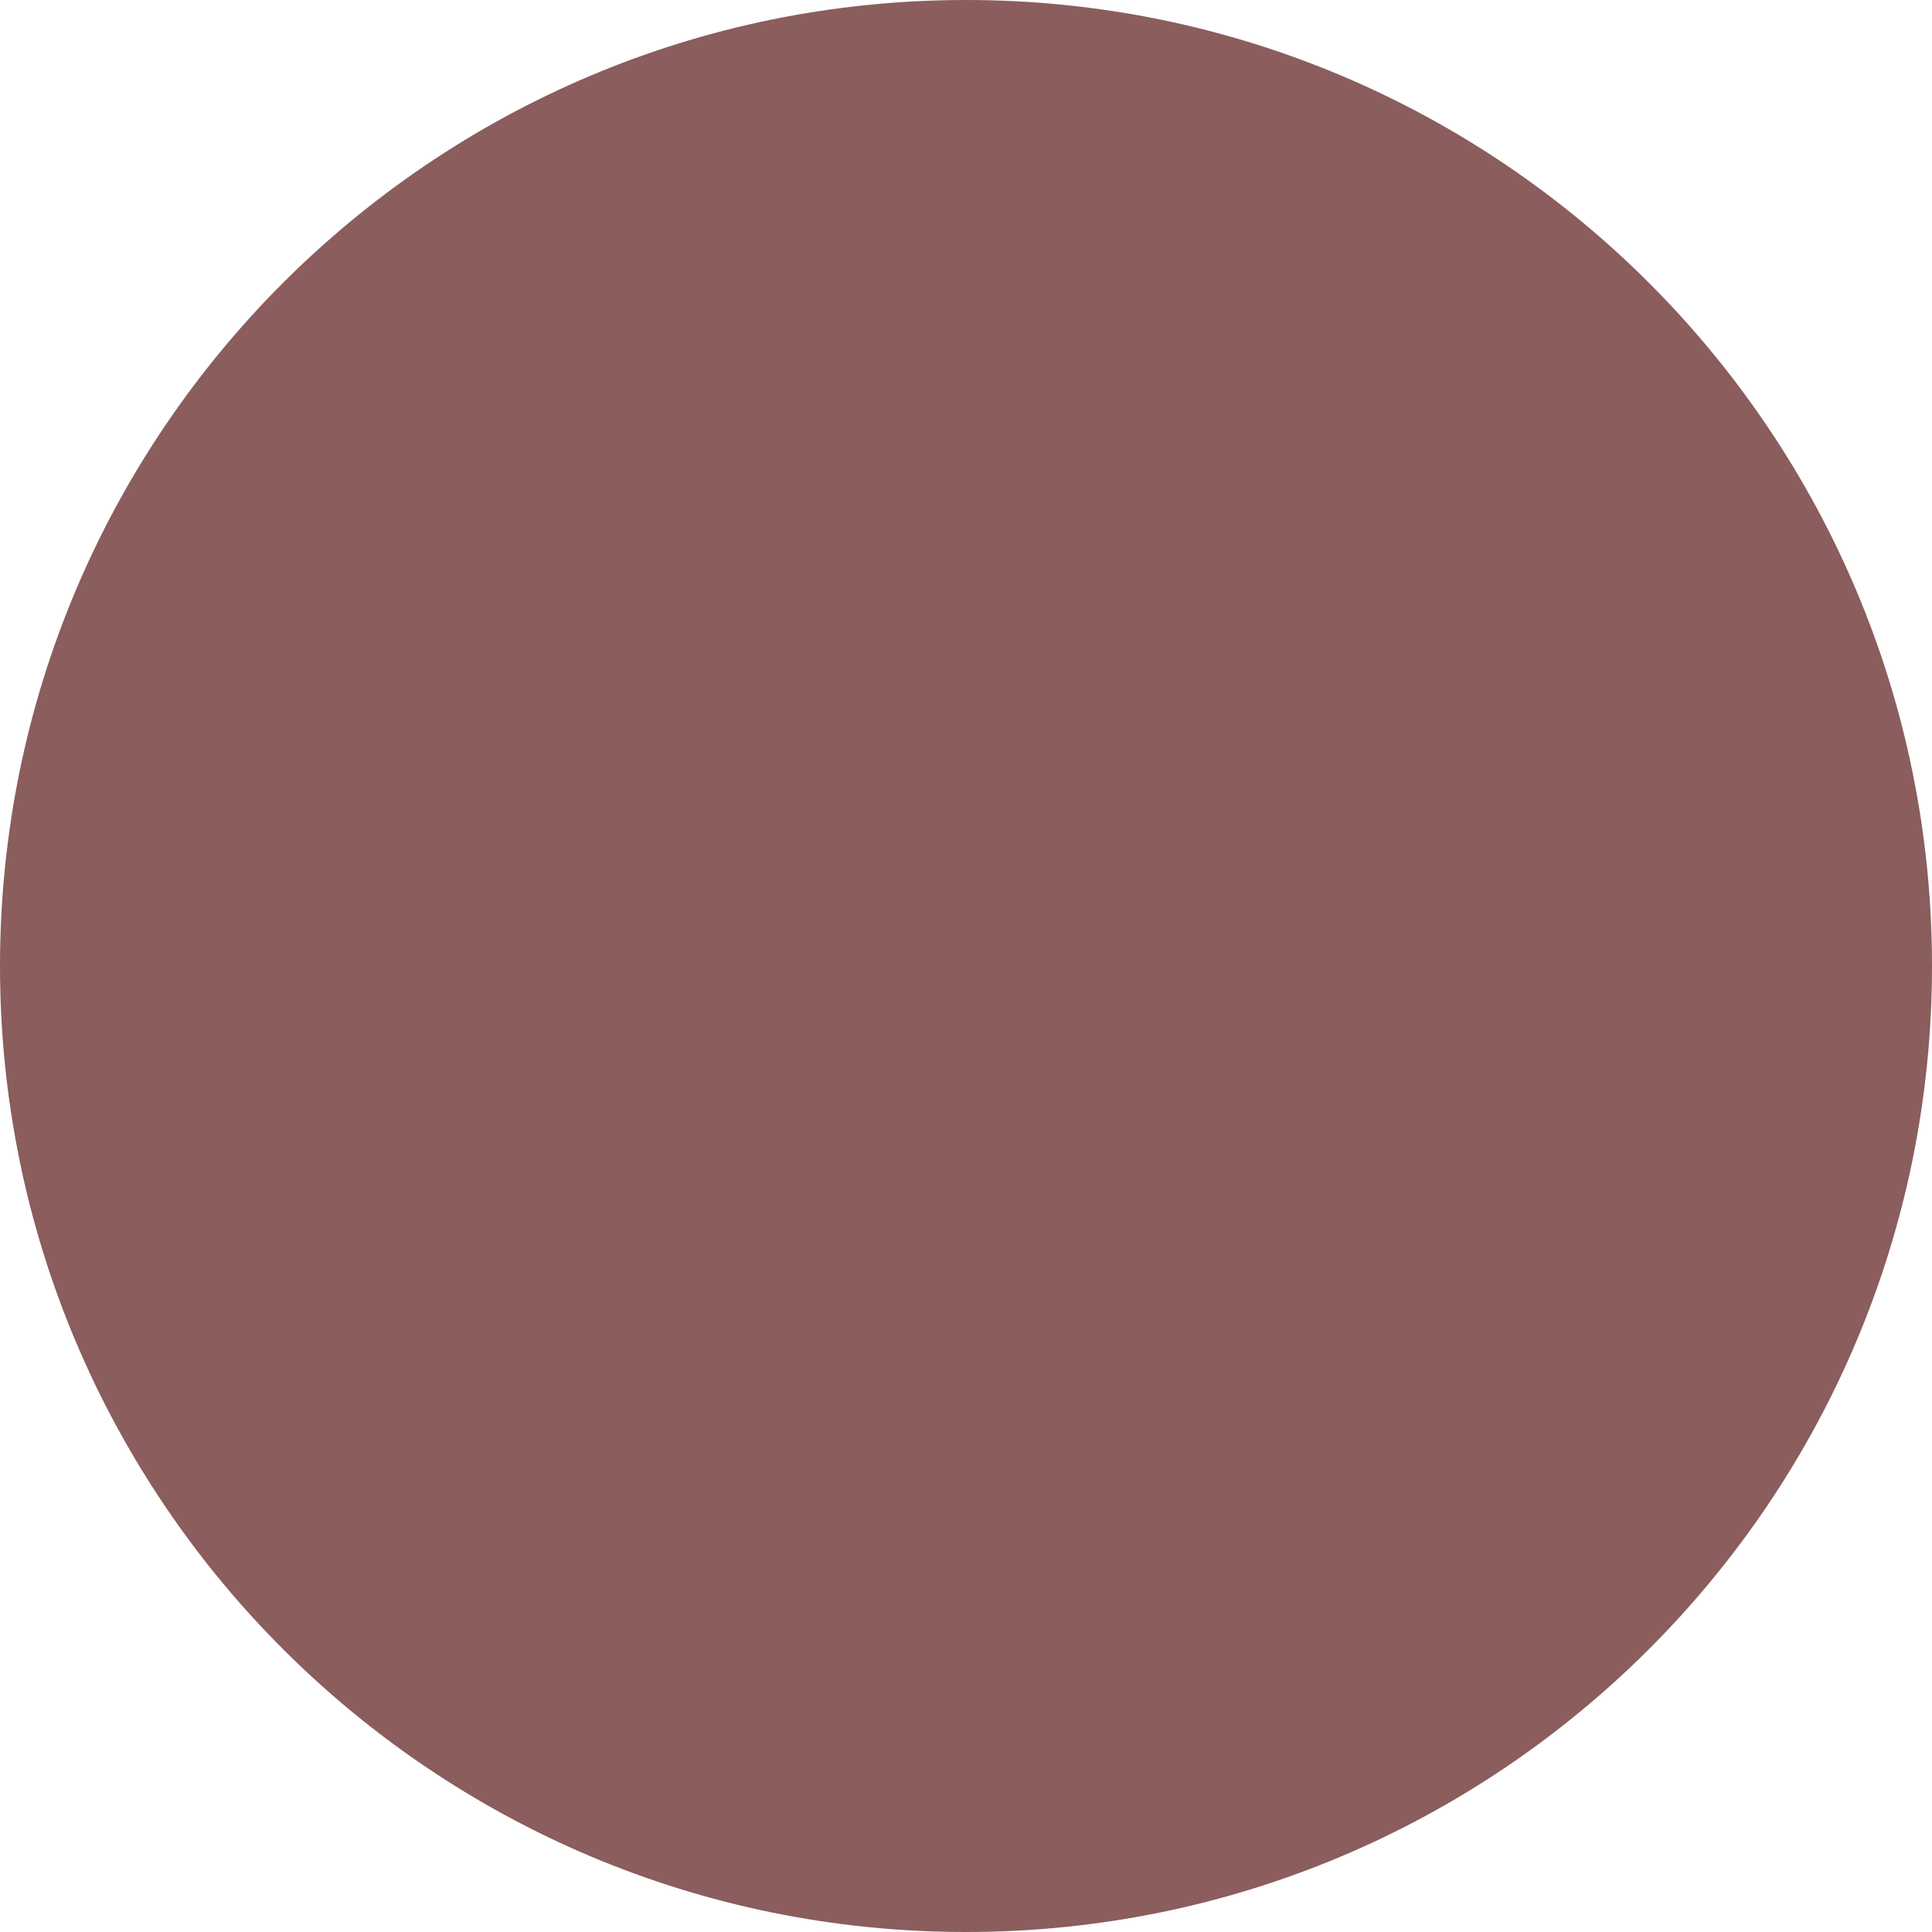
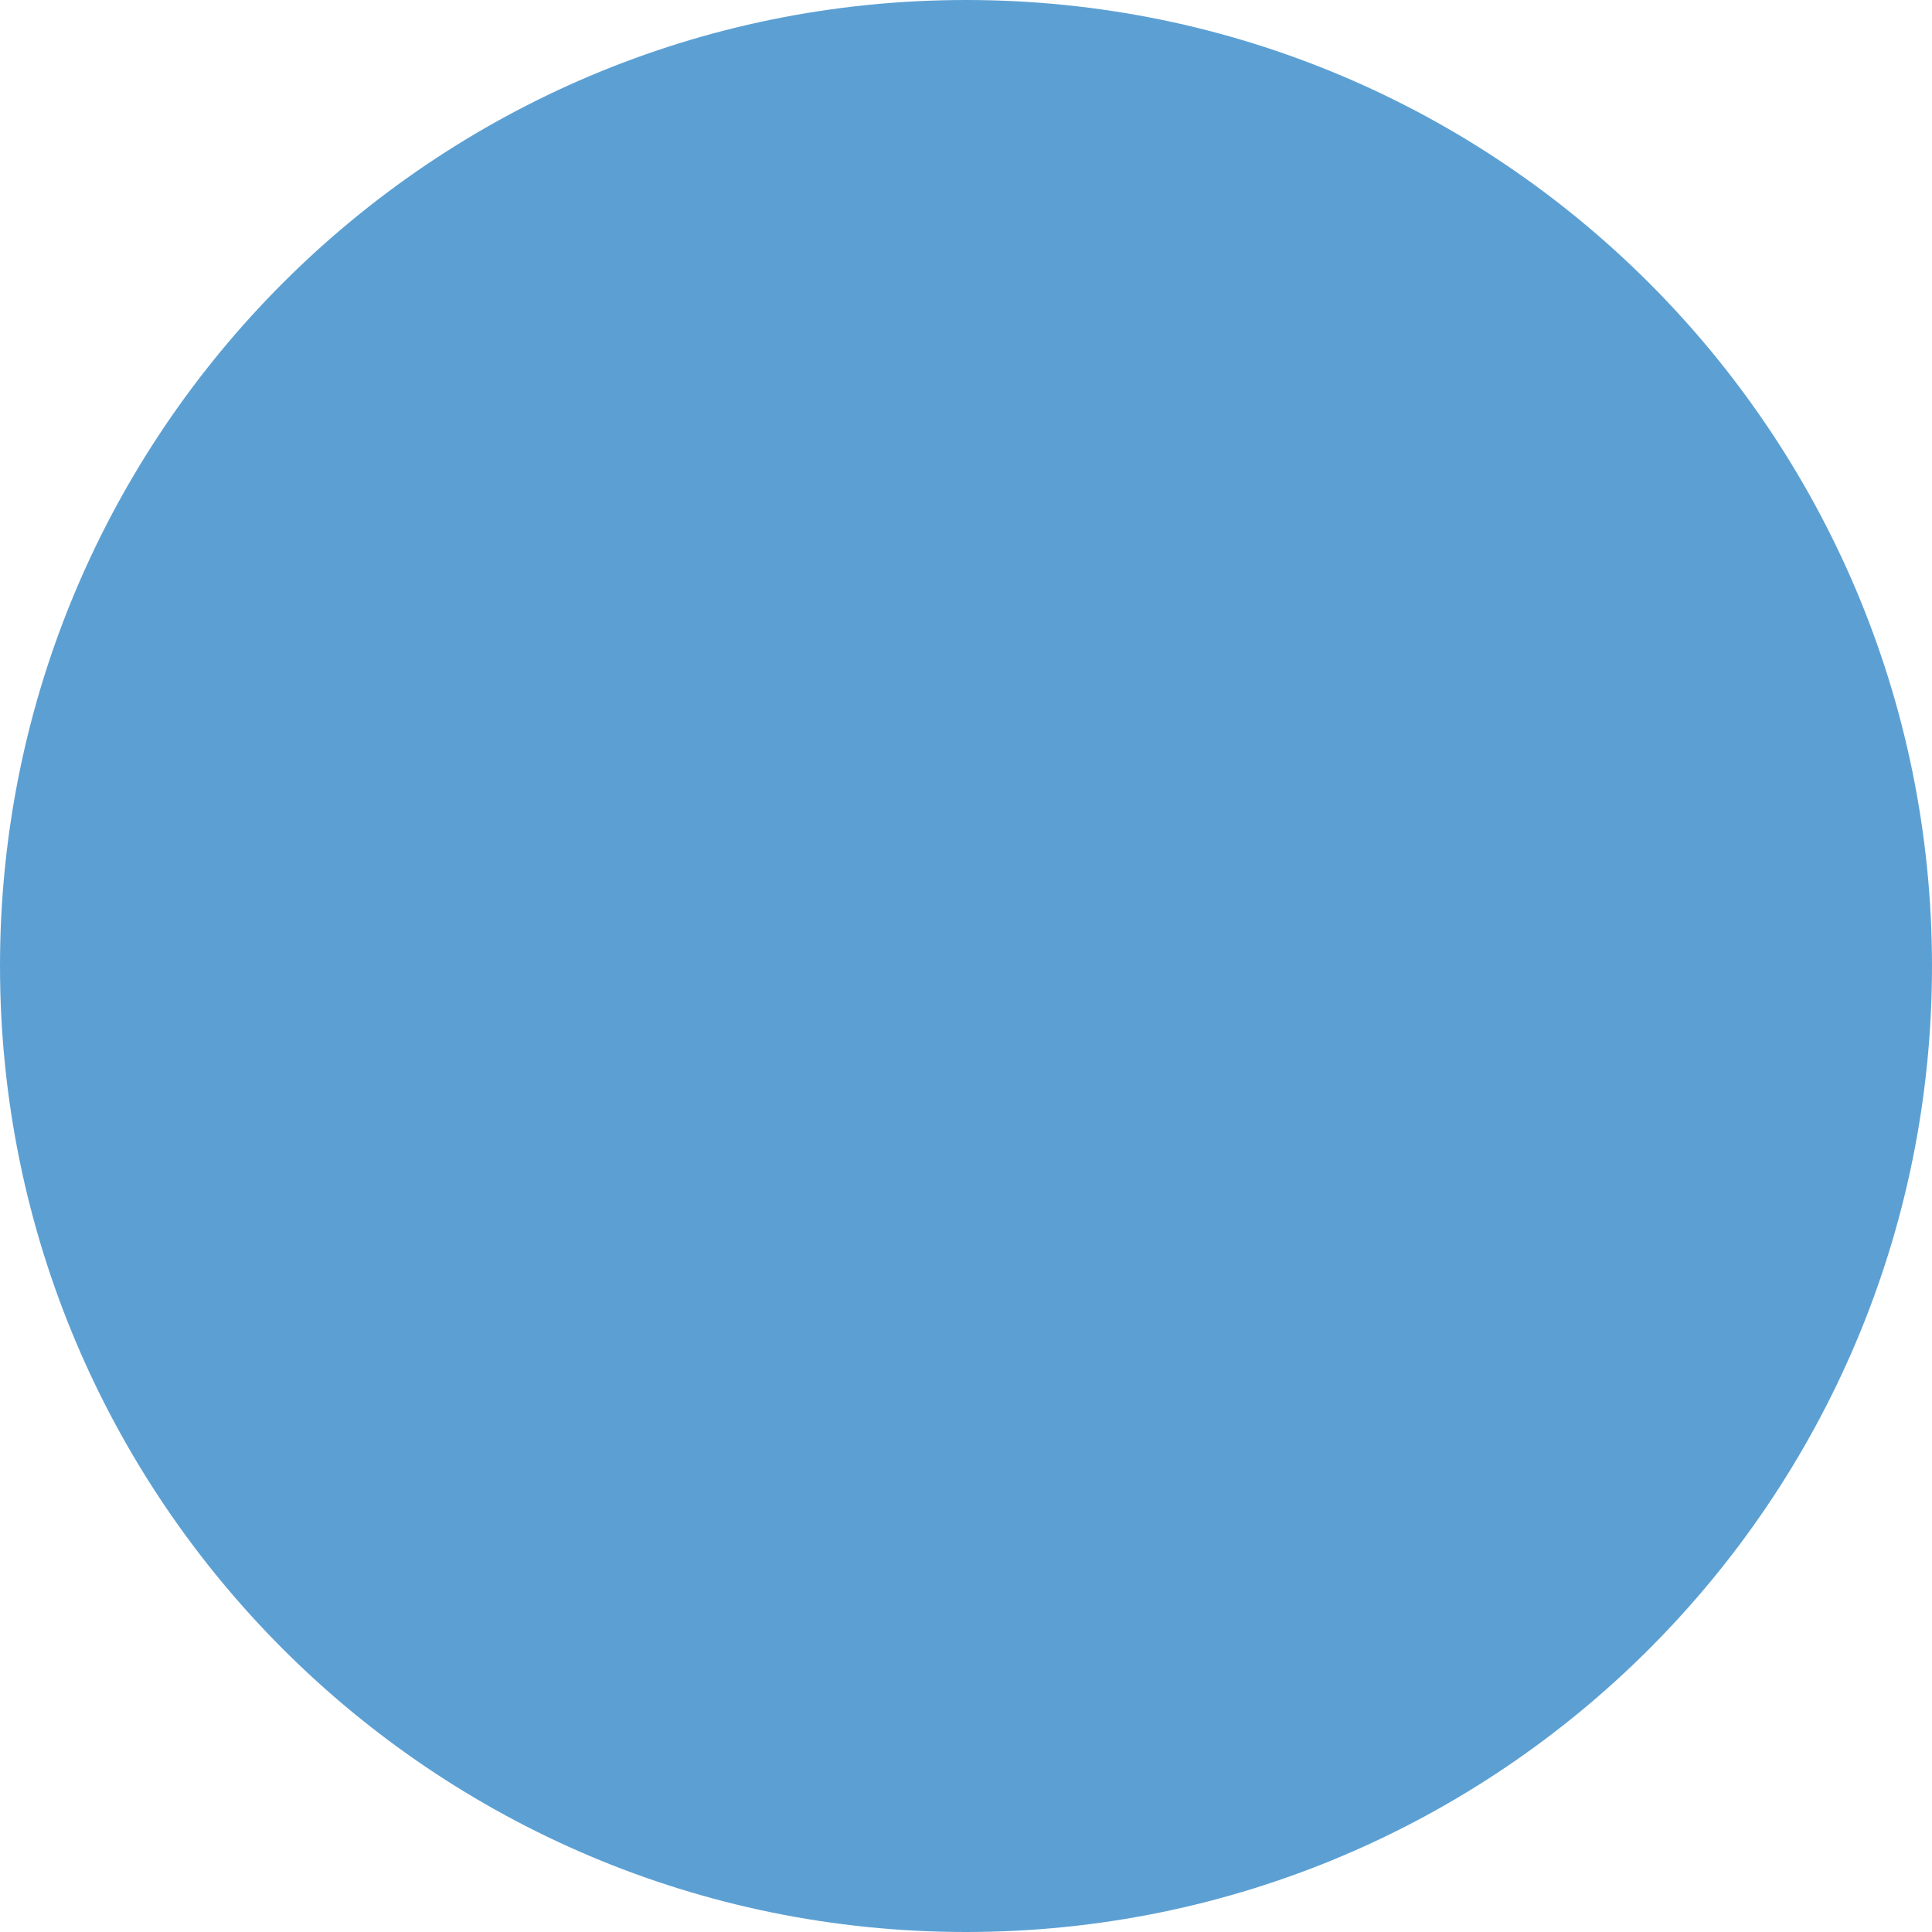
<svg xmlns="http://www.w3.org/2000/svg" width="8px" height="8px" viewBox="0 0 8 8" version="1.1">
  <g id="Page-1" stroke="none" stroke-width="1" fill="none" fill-rule="evenodd">
-     <g id="ColdCrypto-Ready" transform="translate(-146, -545)" fill="#8b5d5d" fill-rule="nonzero">
+     <g id="ColdCrypto-Ready" transform="translate(-146, -545)" fill="#5ca0d3" fill-rule="nonzero">
      <g id="Block1-texts" transform="translate(146, 266)">
        <g id="Group-4" transform="translate(0, 217)">
          <circle id="Oval" cx="4" cy="66" r="4" />
        </g>
      </g>
    </g>
  </g>
</svg>
